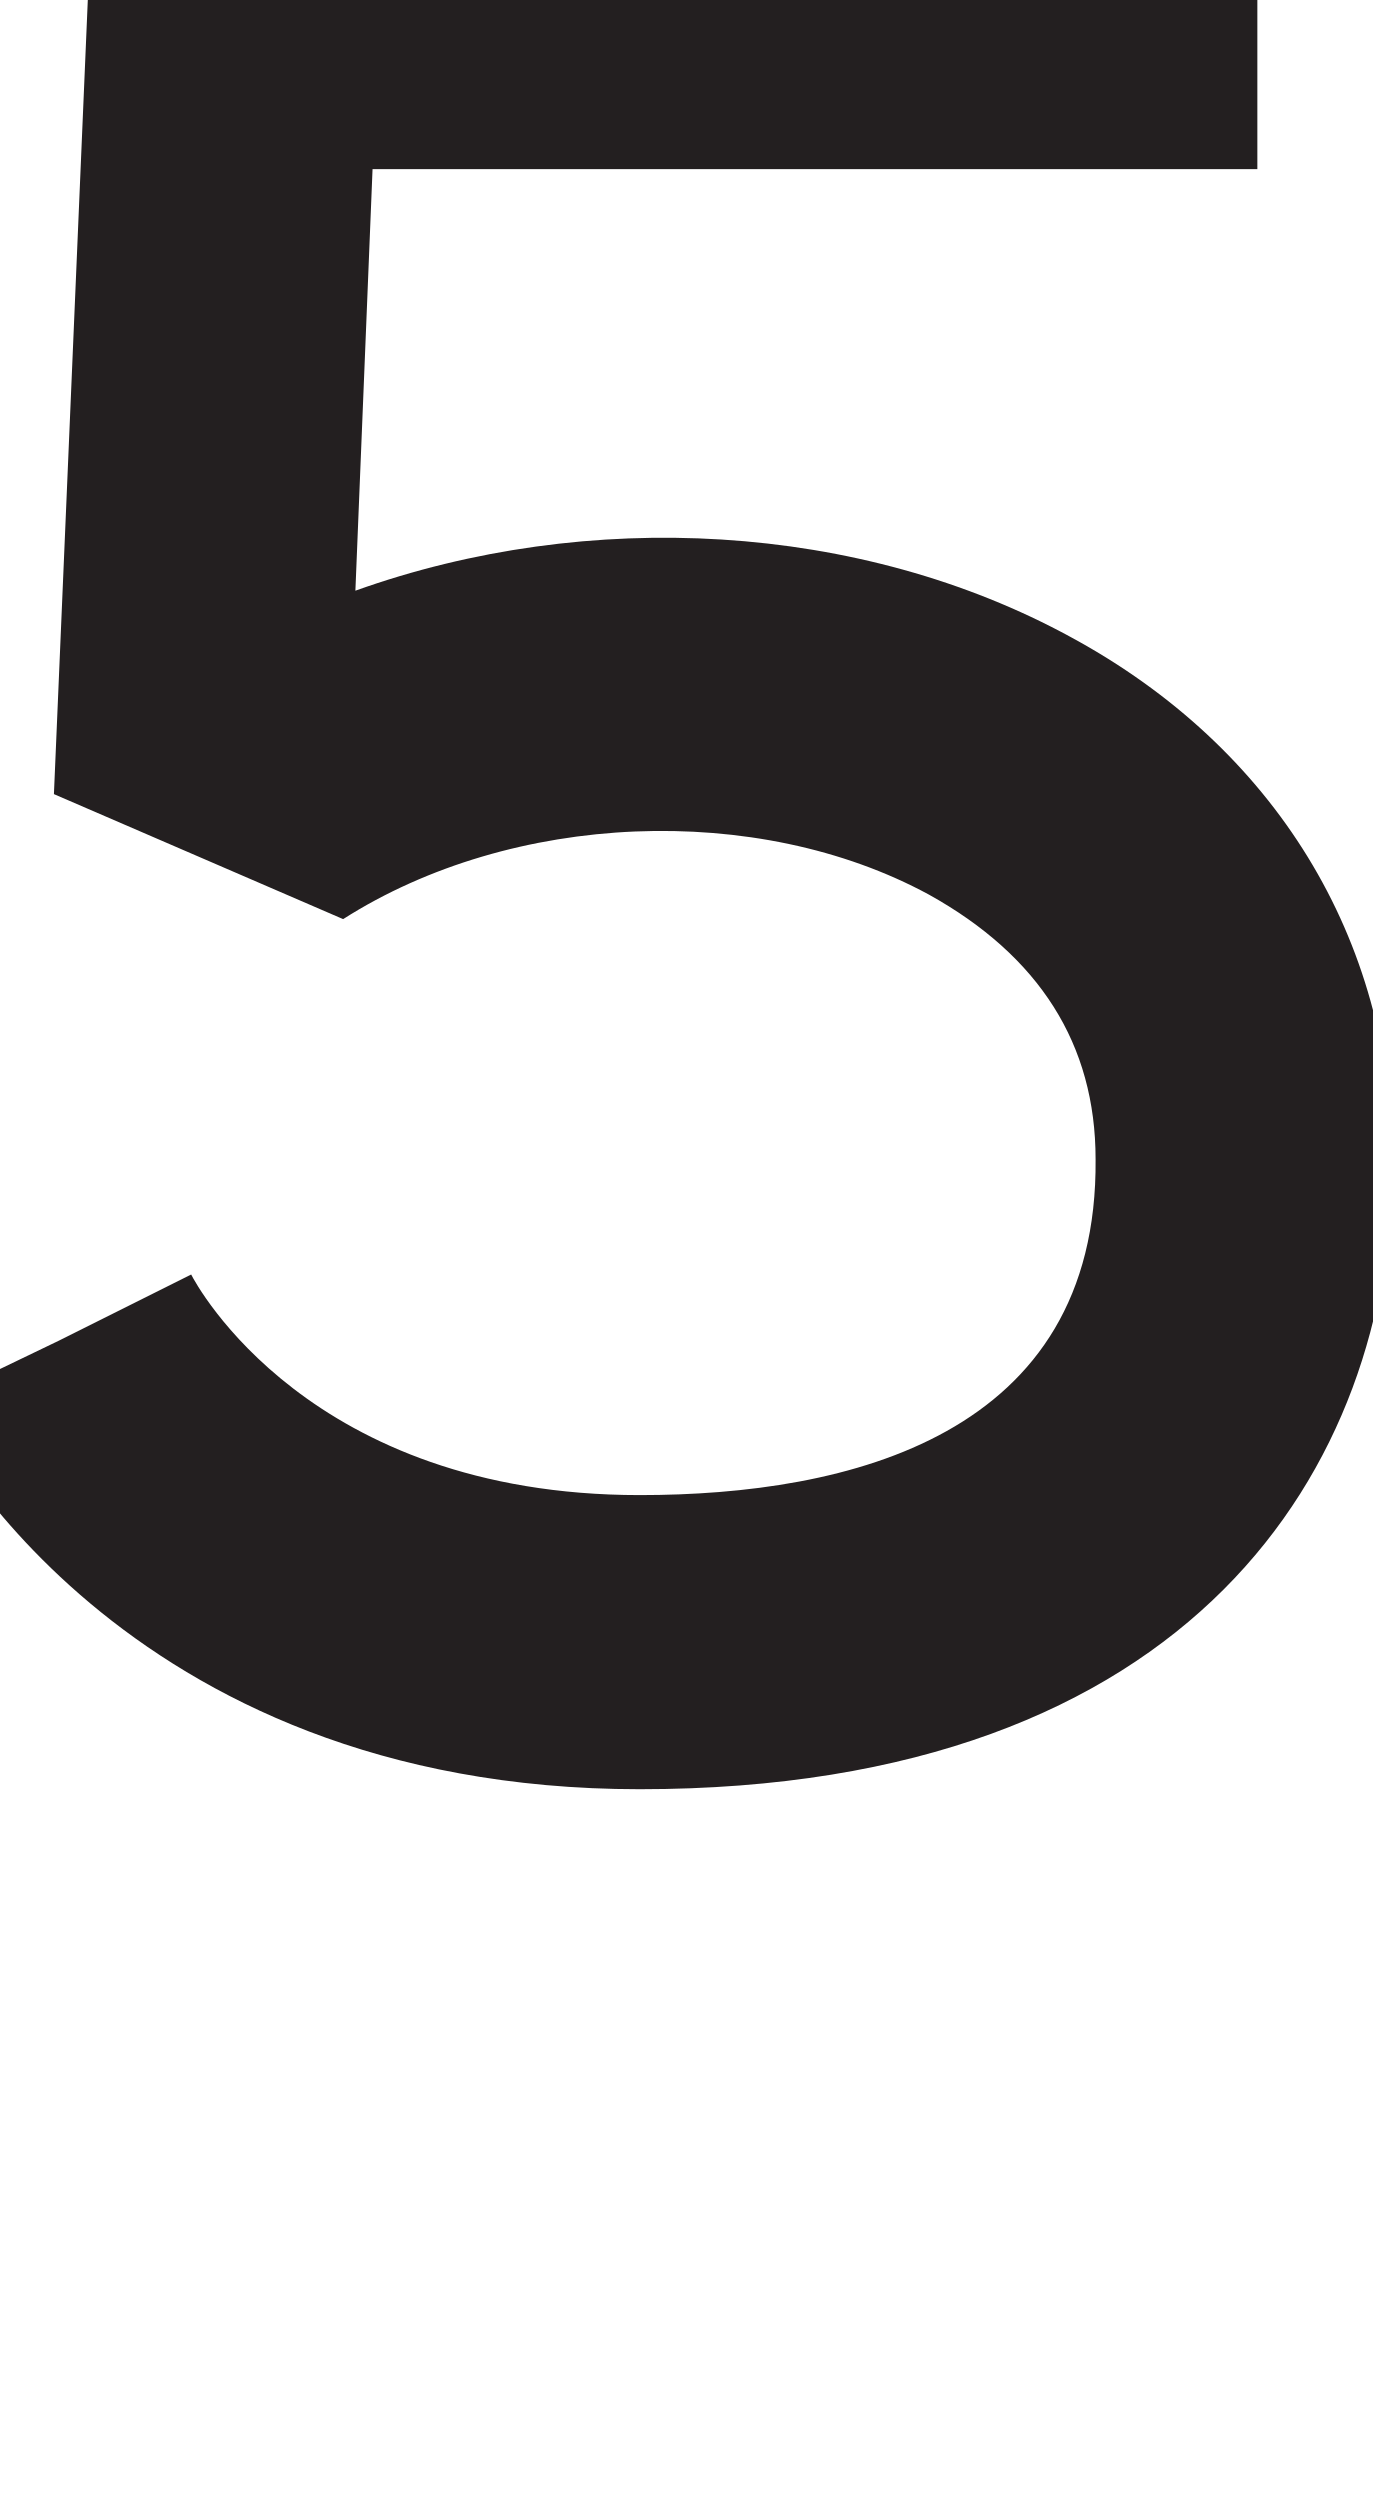
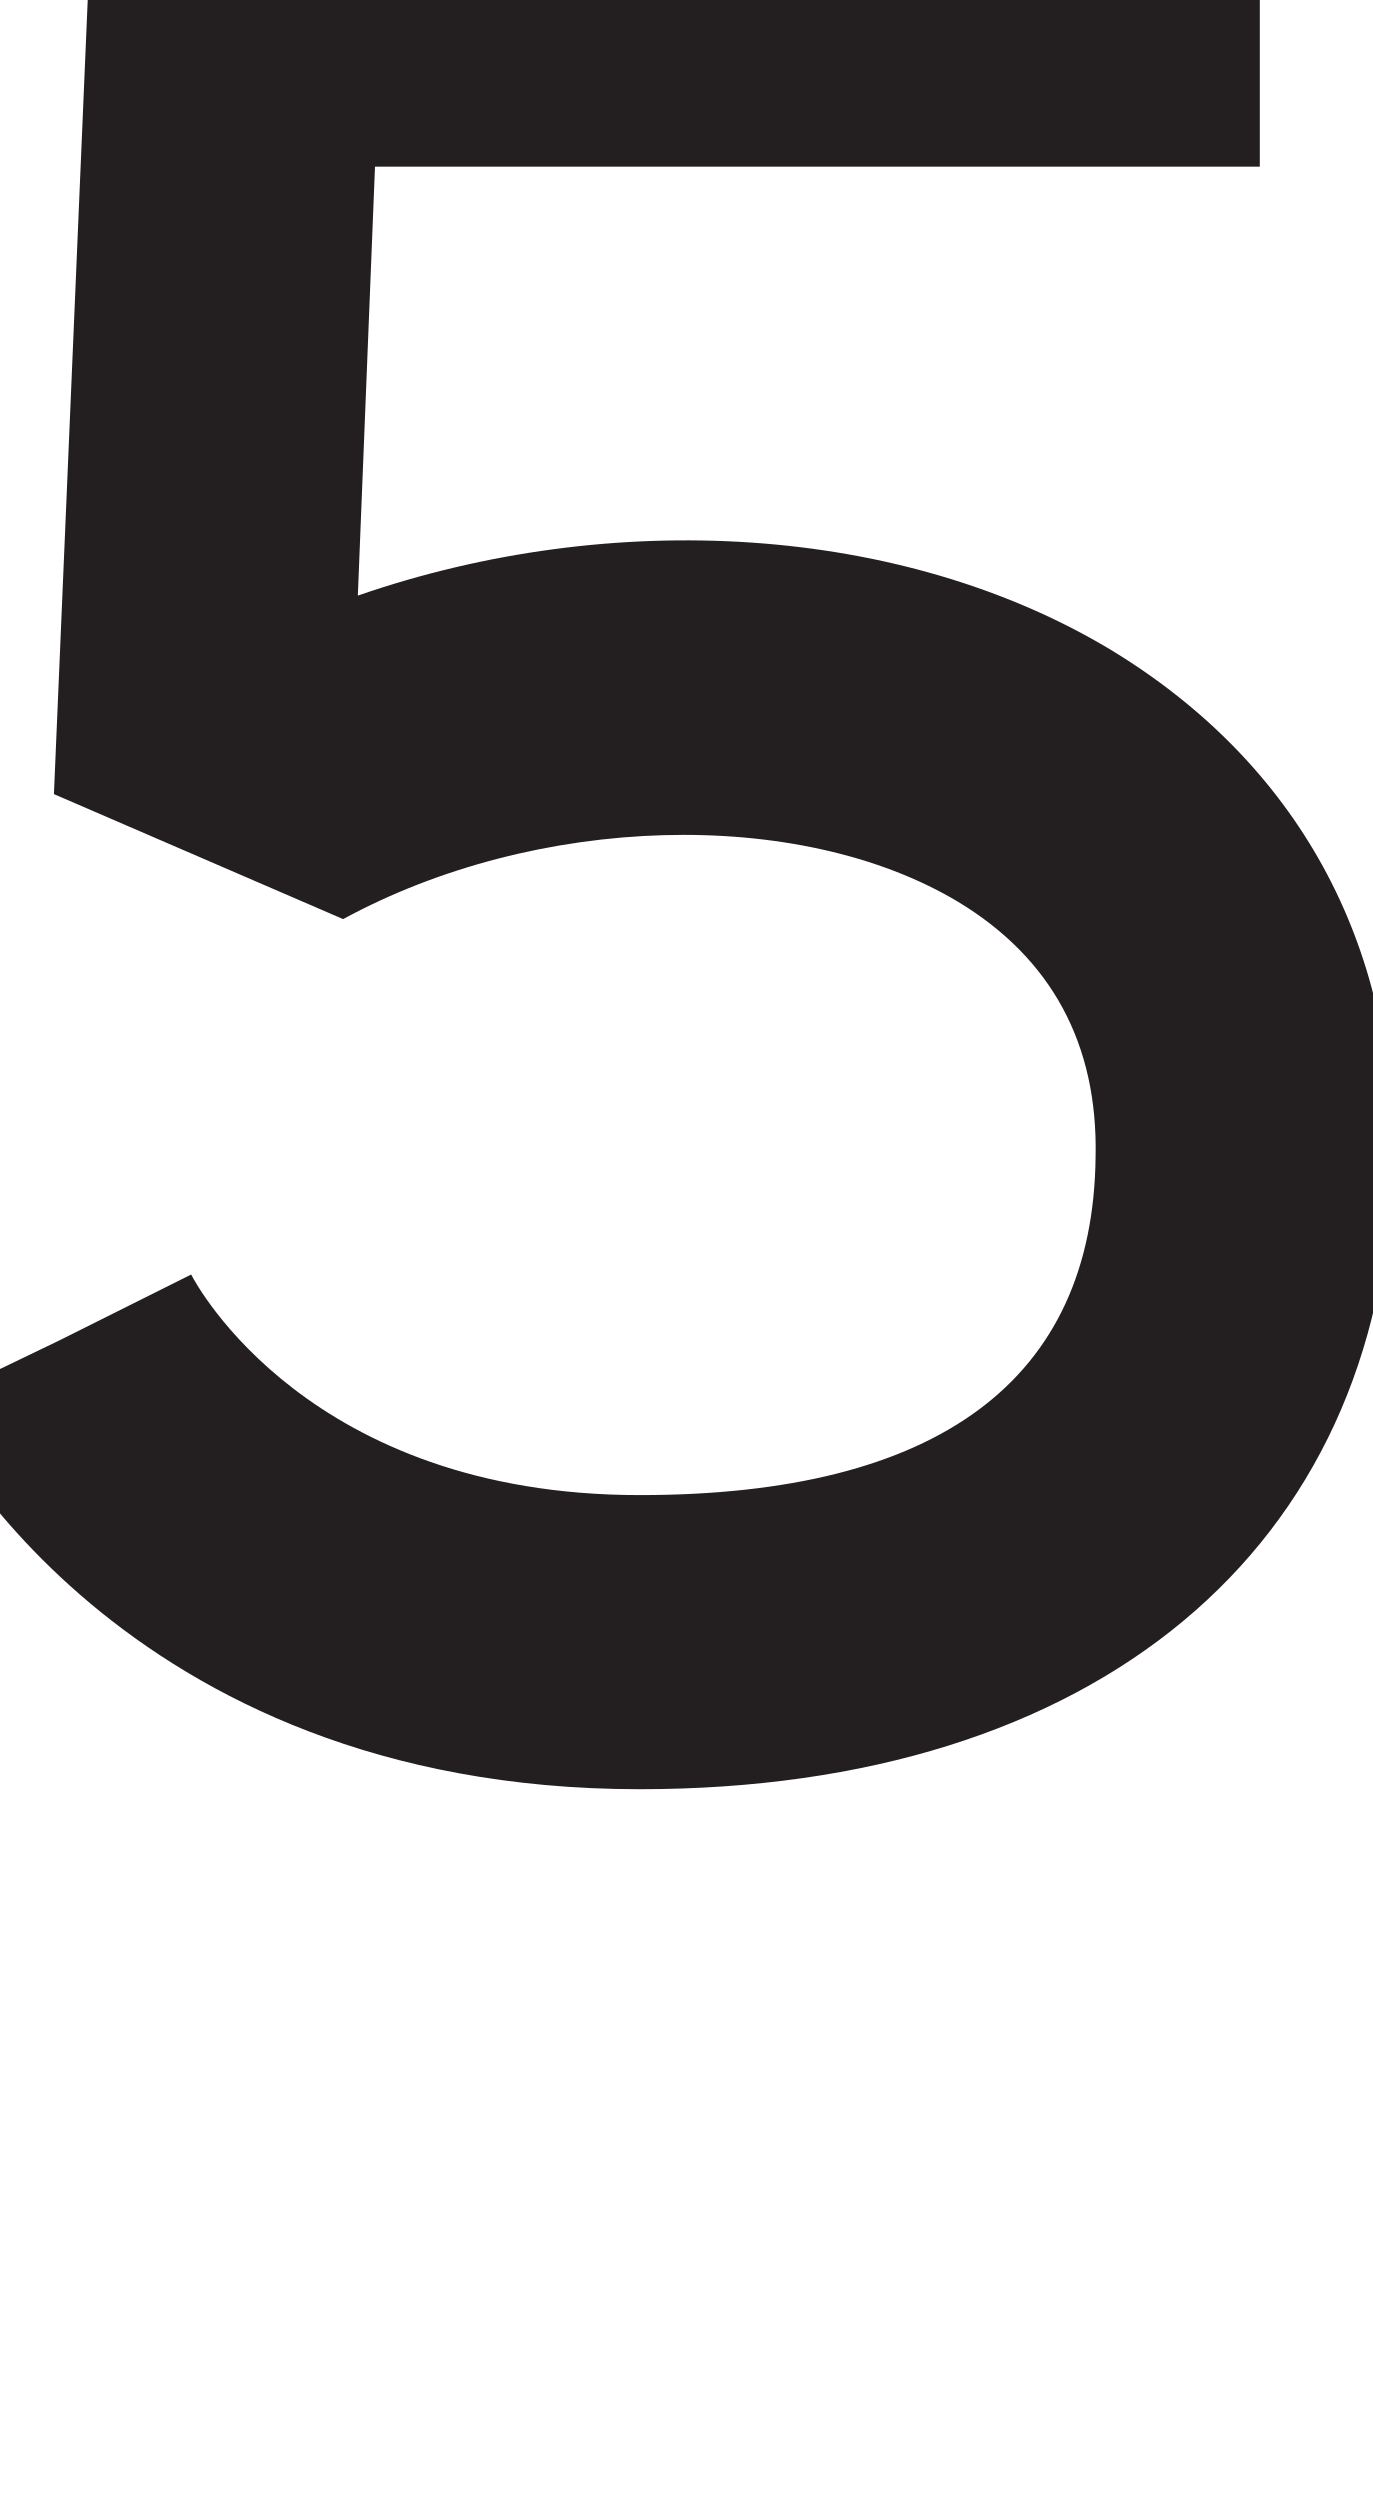
<svg xmlns="http://www.w3.org/2000/svg" version="1.1" x="0px" y="0px" viewBox="0 0 56 102" style="enable-background:new 0 0 56 102;" xml:space="preserve">
  <style type="text/css">
	.st0{fill:#231F20;}
</style>
  <g id="Guides">
    <text transform="matrix(1 0 0 1 64.1663 -11)" style="font-family:'Helvetica-Light'; font-size:2px;">Ascender</text>
    <text transform="matrix(1 0 0 1 64.1663 -7)" style="font-family:'Helvetica-Light'; font-size:2px;">Cap-Height</text>
    <text transform="matrix(1 0 0 1 64.1663 15)" style="font-family:'Helvetica-Light'; font-size:2px;">x-Height</text>
    <text transform="matrix(1 0 0 1 64.1663 71)" style="font-family:'Helvetica-Light'; font-size:2px;">Baseline</text>
    <text transform="matrix(1 0 0 1 64.1663 91)" style="font-family:'Helvetica-Light'; font-size:2px;">Descender</text>
  </g>
  <g id="glyph_a">
-     <path class="st0" d="M43.7,26c-8.6-4.7-19.7-5.3-29.2-1.9l0.7-17.2h36.1v-12H10l-0.2,0h-6L2.2,32.4L14,37.5   c6.9-4.4,16.9-4.8,23.9-1c4.5,2.5,6.8,6.1,6.8,10.8C44.8,58.6,34.6,61,26.1,61c-13.5,0-18.1-8.6-18.3-9l-5.4,2.7L-3,57.3   C-2.7,58,4.8,73,26.1,73c22.6,0,30.7-13.2,30.7-25.6C56.8,38.3,52,30.5,43.7,26z" />
+     <path class="st0" d="M45.3,26.5c-8.5-5.1-20.3-5.8-30.7-2.2l0.7-17.5h36.1v-12H10l-0.2,0h-6L2.2,32.4L14,37.5   c7.9-4.3,18.6-4.6,25.1-0.7c3.8,2.3,5.7,5.8,5.6,10.4C44.6,56.3,38.3,61,26.1,61c-13.5,0-18.1-8.6-18.3-9l-5.4,2.7L-3,57.3   C-2.7,58,4.8,73,26.1,73c18.6,0,30.3-9.8,30.7-25.5C57,38.5,52.9,31.1,45.3,26.5z" />
  </g>
</svg>
